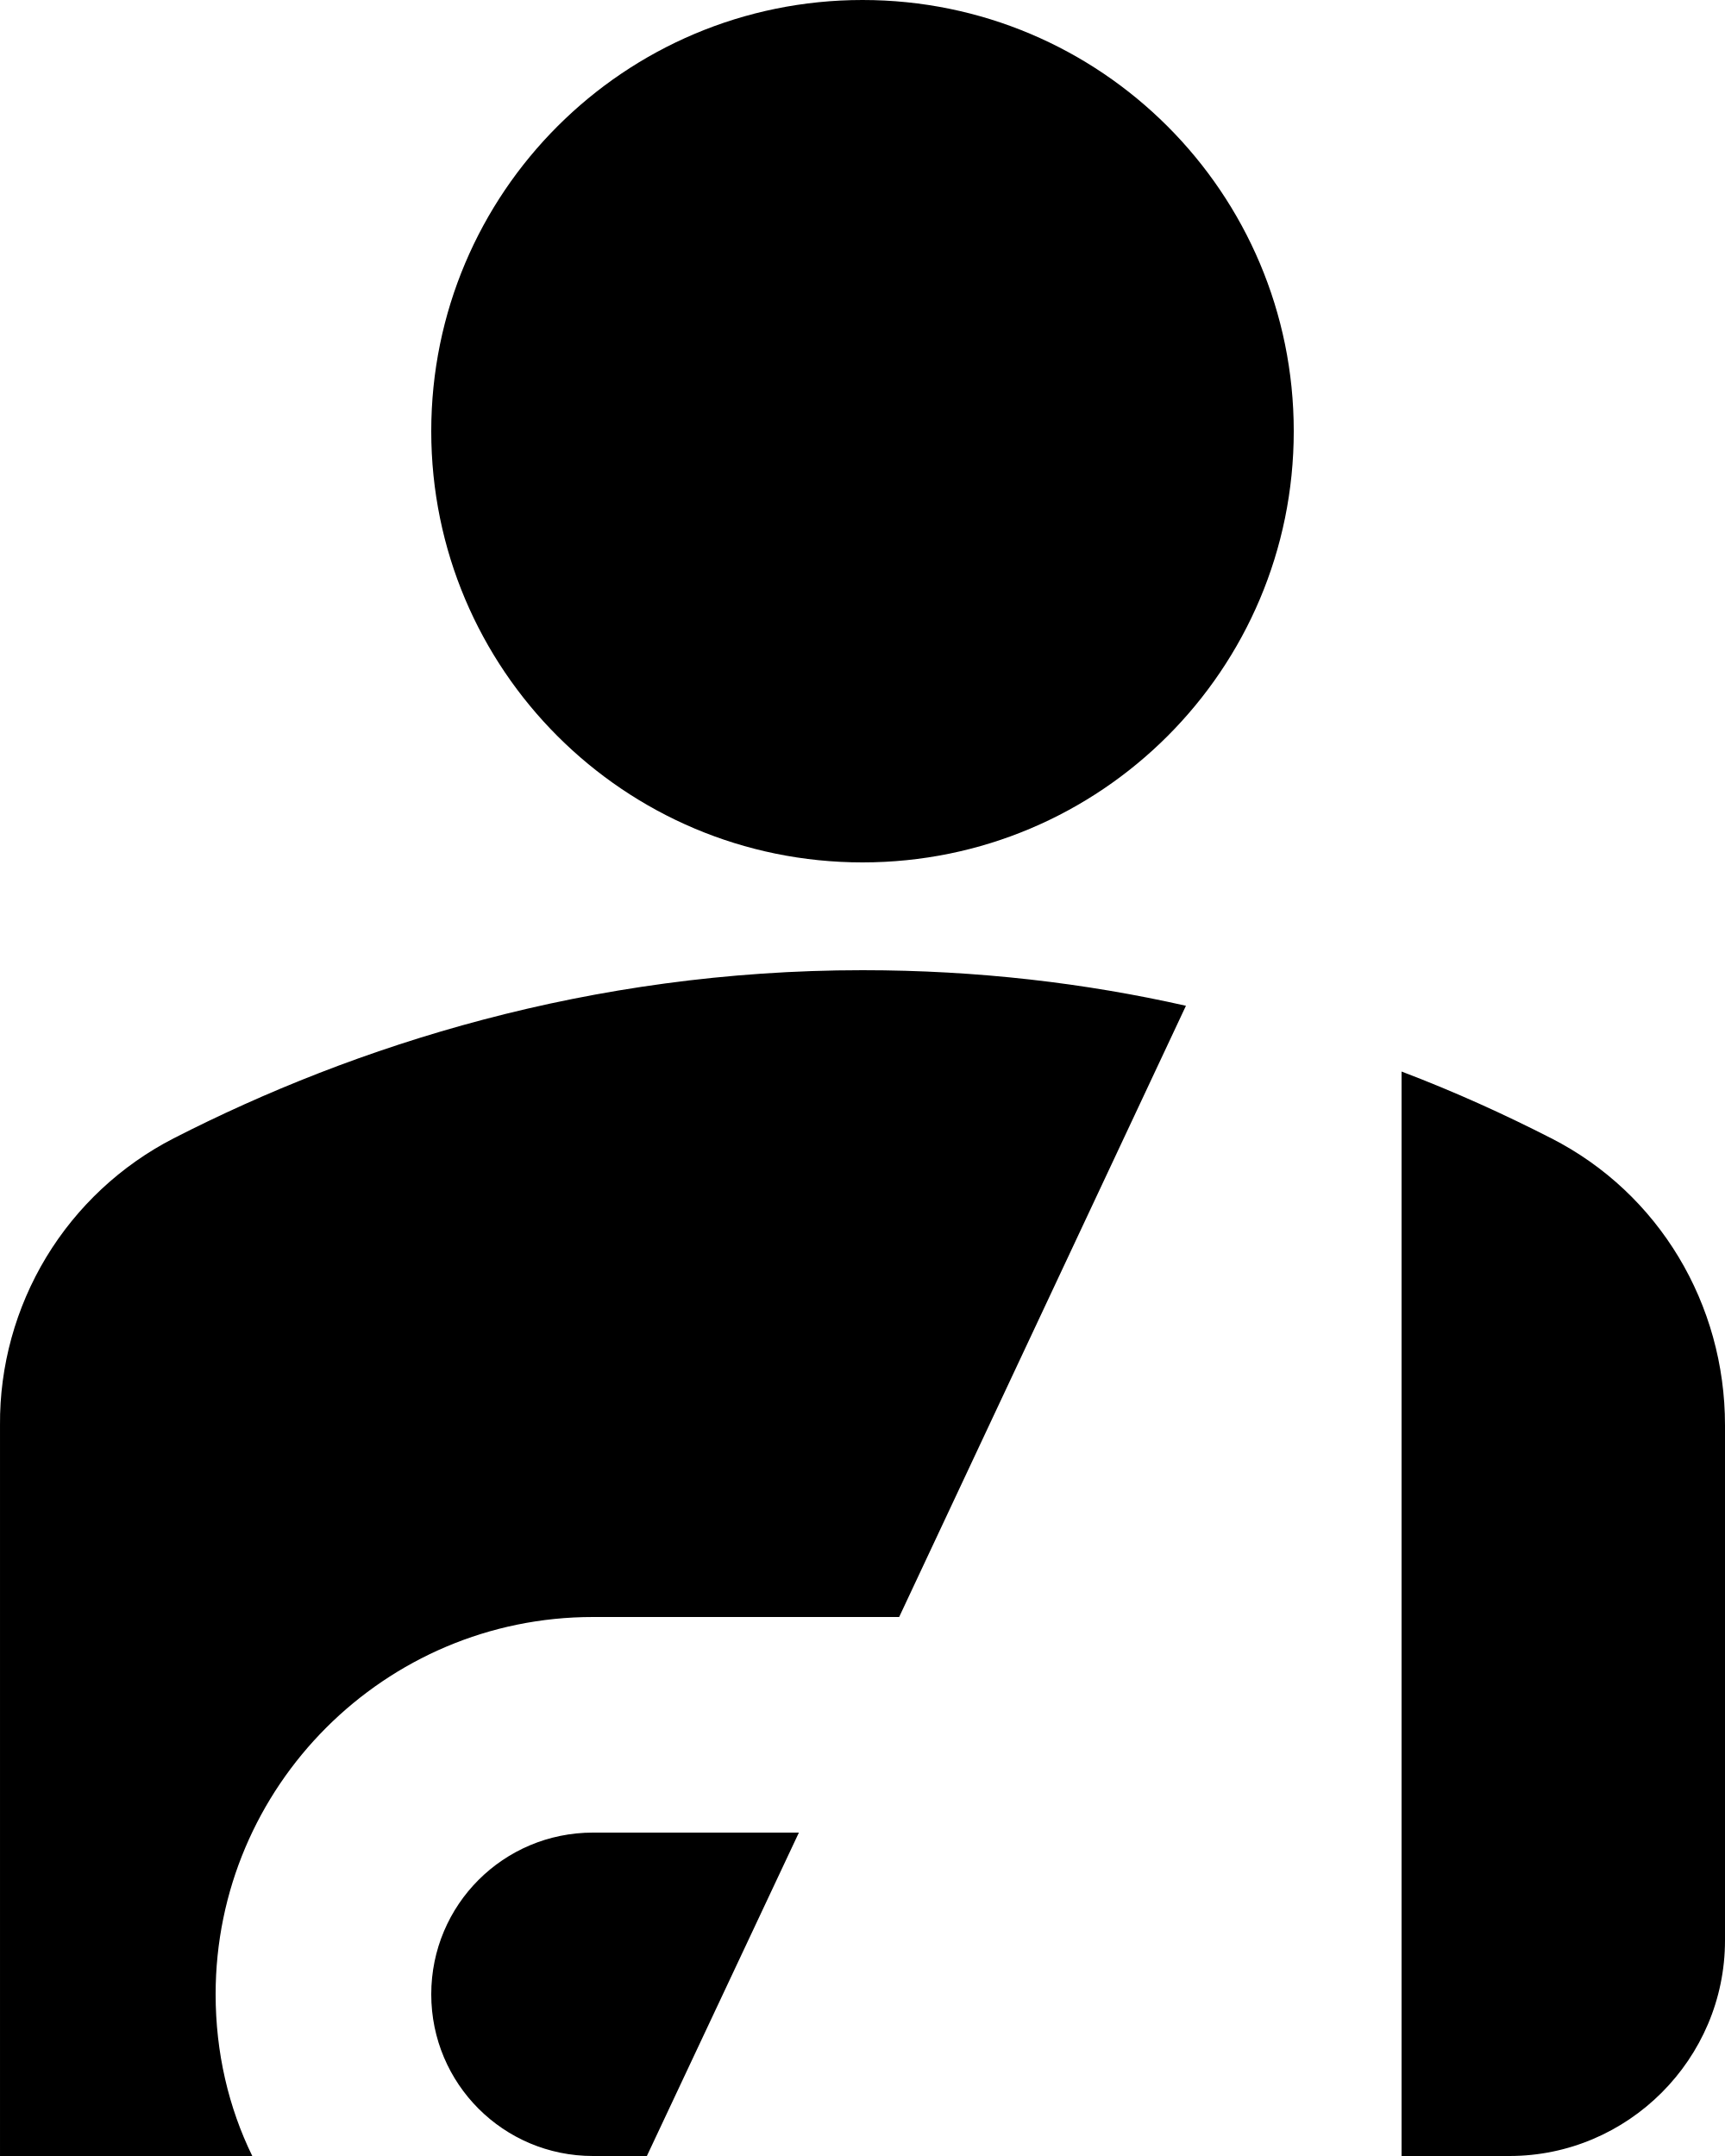
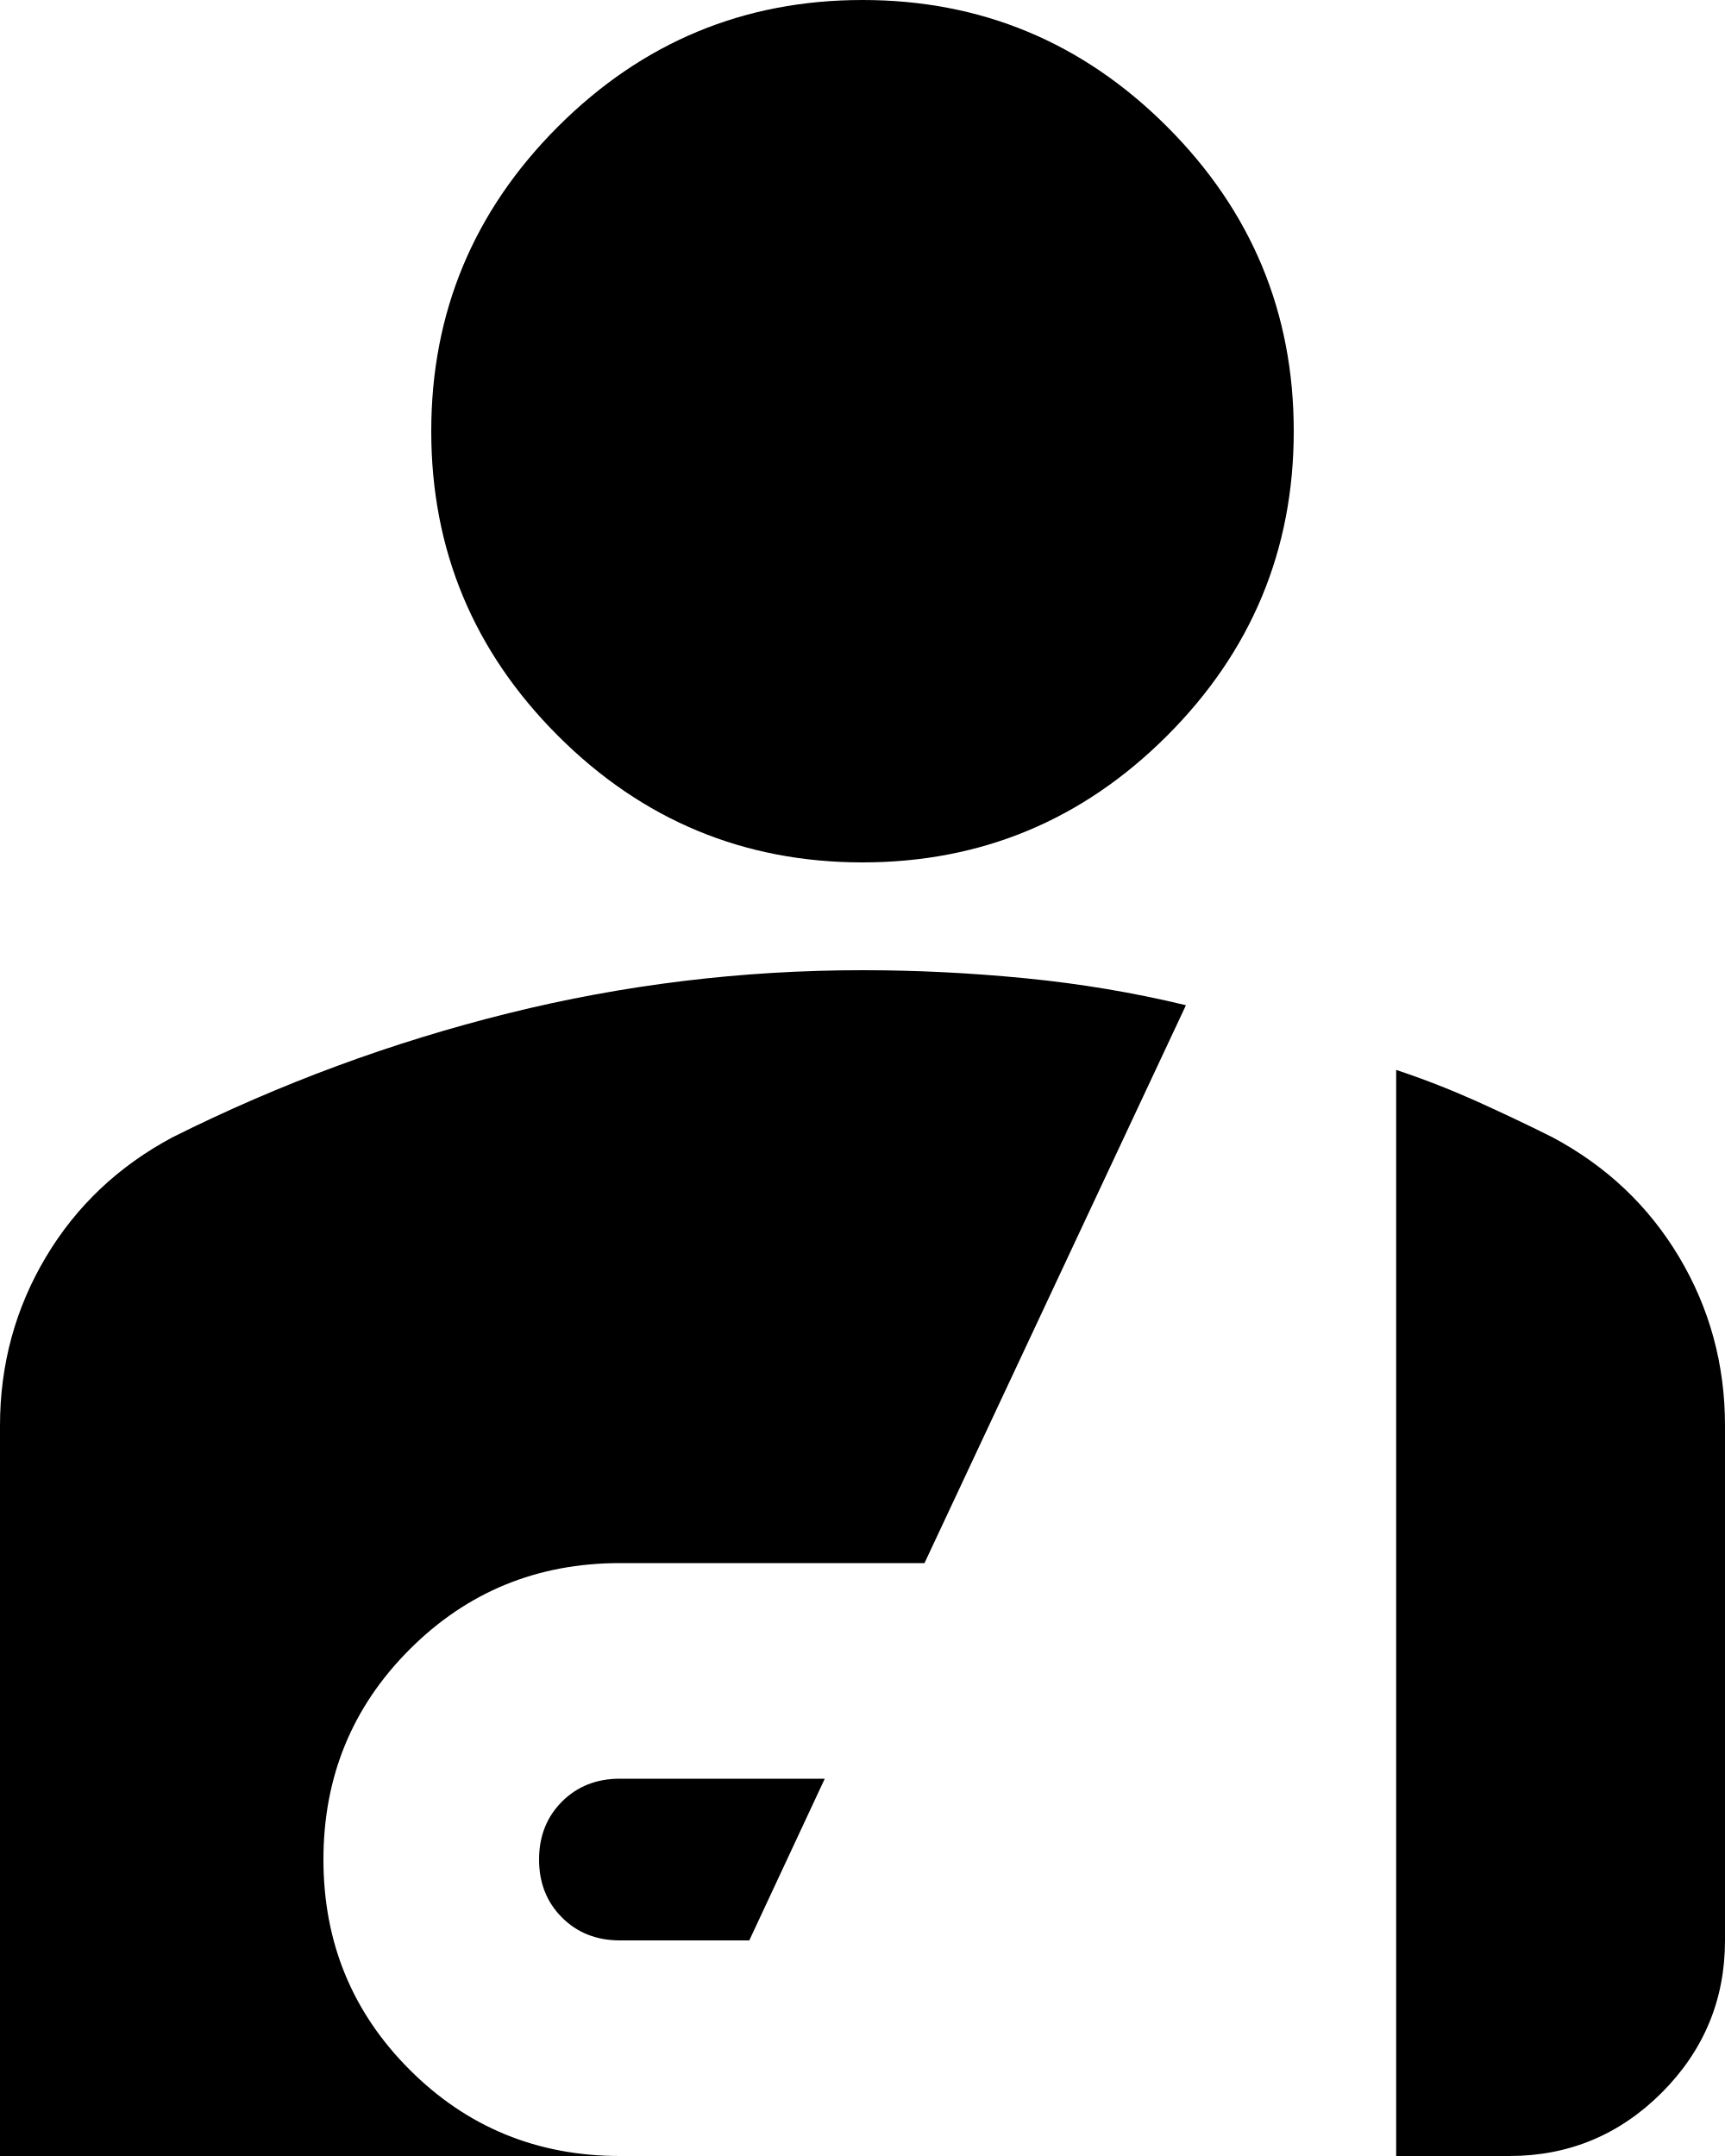
<svg xmlns="http://www.w3.org/2000/svg" width="16" height="20" viewBox="0 0 16 20" fill="none">
-   <path d="M4 4C4 1.79 5.79 0 8 0C10.21 0 12 1.79 12 4C12 6.21 10.21 8 8 8C5.79 8 4 6.21 4 4ZM13 20H14C15.1 20 16 19.1 16 18V13.22C16 12.1 15.39 11.07 14.39 10.56C13.96 10.34 13.5 10.13 13 9.94V20ZM8.34 15L11 9.33C10.07 9.12 9.07 9 8 9C5.47 9 3.29 9.7 1.61 10.56C1.122 10.811 0.713 11.193 0.429 11.662C0.145 12.132 -0.004 12.671 6.49903e-05 13.22V20H2.34C2.12 19.55 2 19.04 2 18.5C2 16.57 3.57 15 5.5 15H8.34ZM6 20L7.41 17H5.5C4.67 17 4 17.67 4 18.5C4 19.33 4.67 20 5.5 20H6Z" fill="black" />
+   <path d="M8 8C6.9 8 5.958 7.608 5.175 6.825C4.392 6.042 4 5.1 4 4C4 2.9 4.392 1.958 5.175 1.175C5.958 0.392 6.9 0 8 0C9.1 0 10.042 0.392 10.825 1.175C11.608 1.958 12 2.9 12 4C12 5.1 11.608 6.042 10.825 6.825C10.042 7.608 9.1 8 8 8ZM5.75 18C5.533 18 5.354 17.929 5.213 17.788C5.071 17.646 5 17.467 5 17.25C5 17.033 5.071 16.854 5.213 16.712C5.354 16.571 5.533 16.5 5.75 16.5H7.65L6.95 18H5.75ZM0 20V13.225C0 12.658 0.142 12.137 0.425 11.662C0.708 11.187 1.1 10.817 1.6 10.55C2.6 10.05 3.638 9.667 4.713 9.4C5.788 9.133 6.883 9 8 9C8.5 9 9.004 9.025 9.512 9.075C10.021 9.125 10.517 9.208 11 9.325L8.575 14.5H5.75C4.983 14.5 4.333 14.767 3.8 15.3C3.267 15.833 3 16.483 3 17.25C3 18.017 3.267 18.667 3.8 19.2C4.333 19.733 4.983 20 5.75 20H0ZM12.95 20V9.925C13.2 10.008 13.446 10.104 13.688 10.212C13.929 10.321 14.167 10.433 14.4 10.55C14.9 10.817 15.292 11.187 15.575 11.662C15.858 12.137 16 12.658 16 13.225V18C16 18.55 15.804 19.021 15.413 19.413C15.021 19.804 14.55 20 14 20H12.95Z" fill="black" />
</svg>
